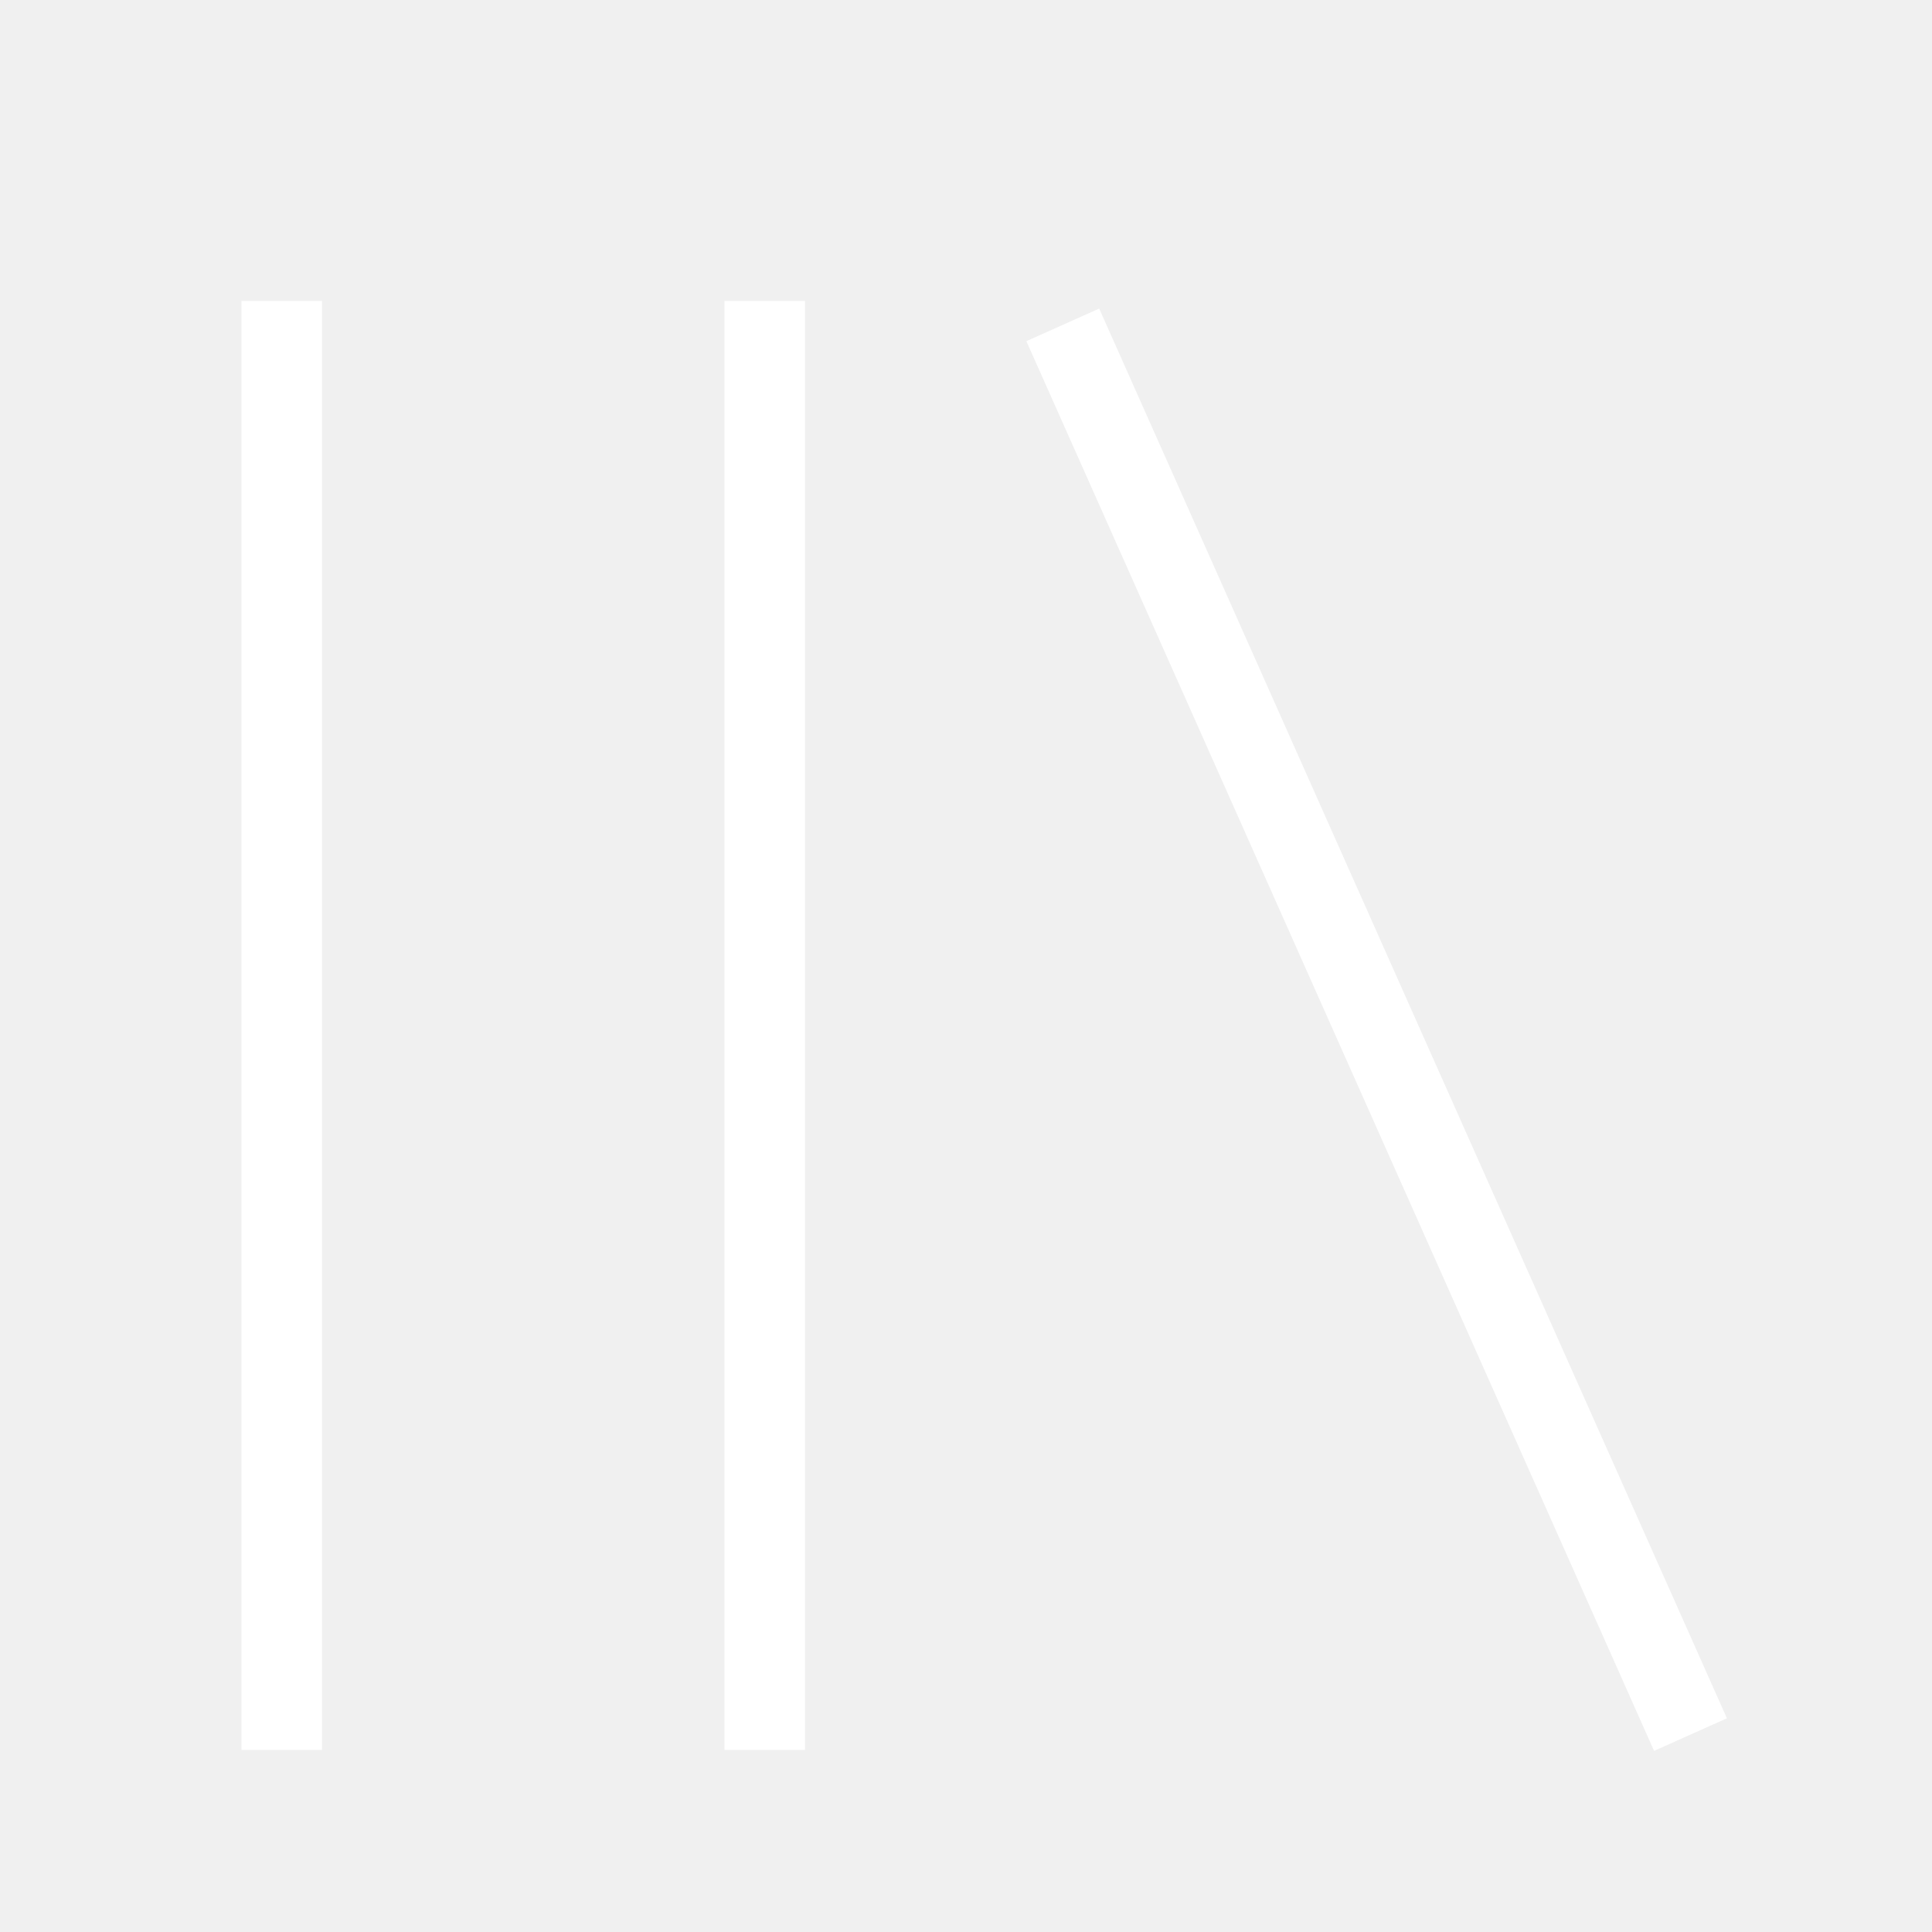
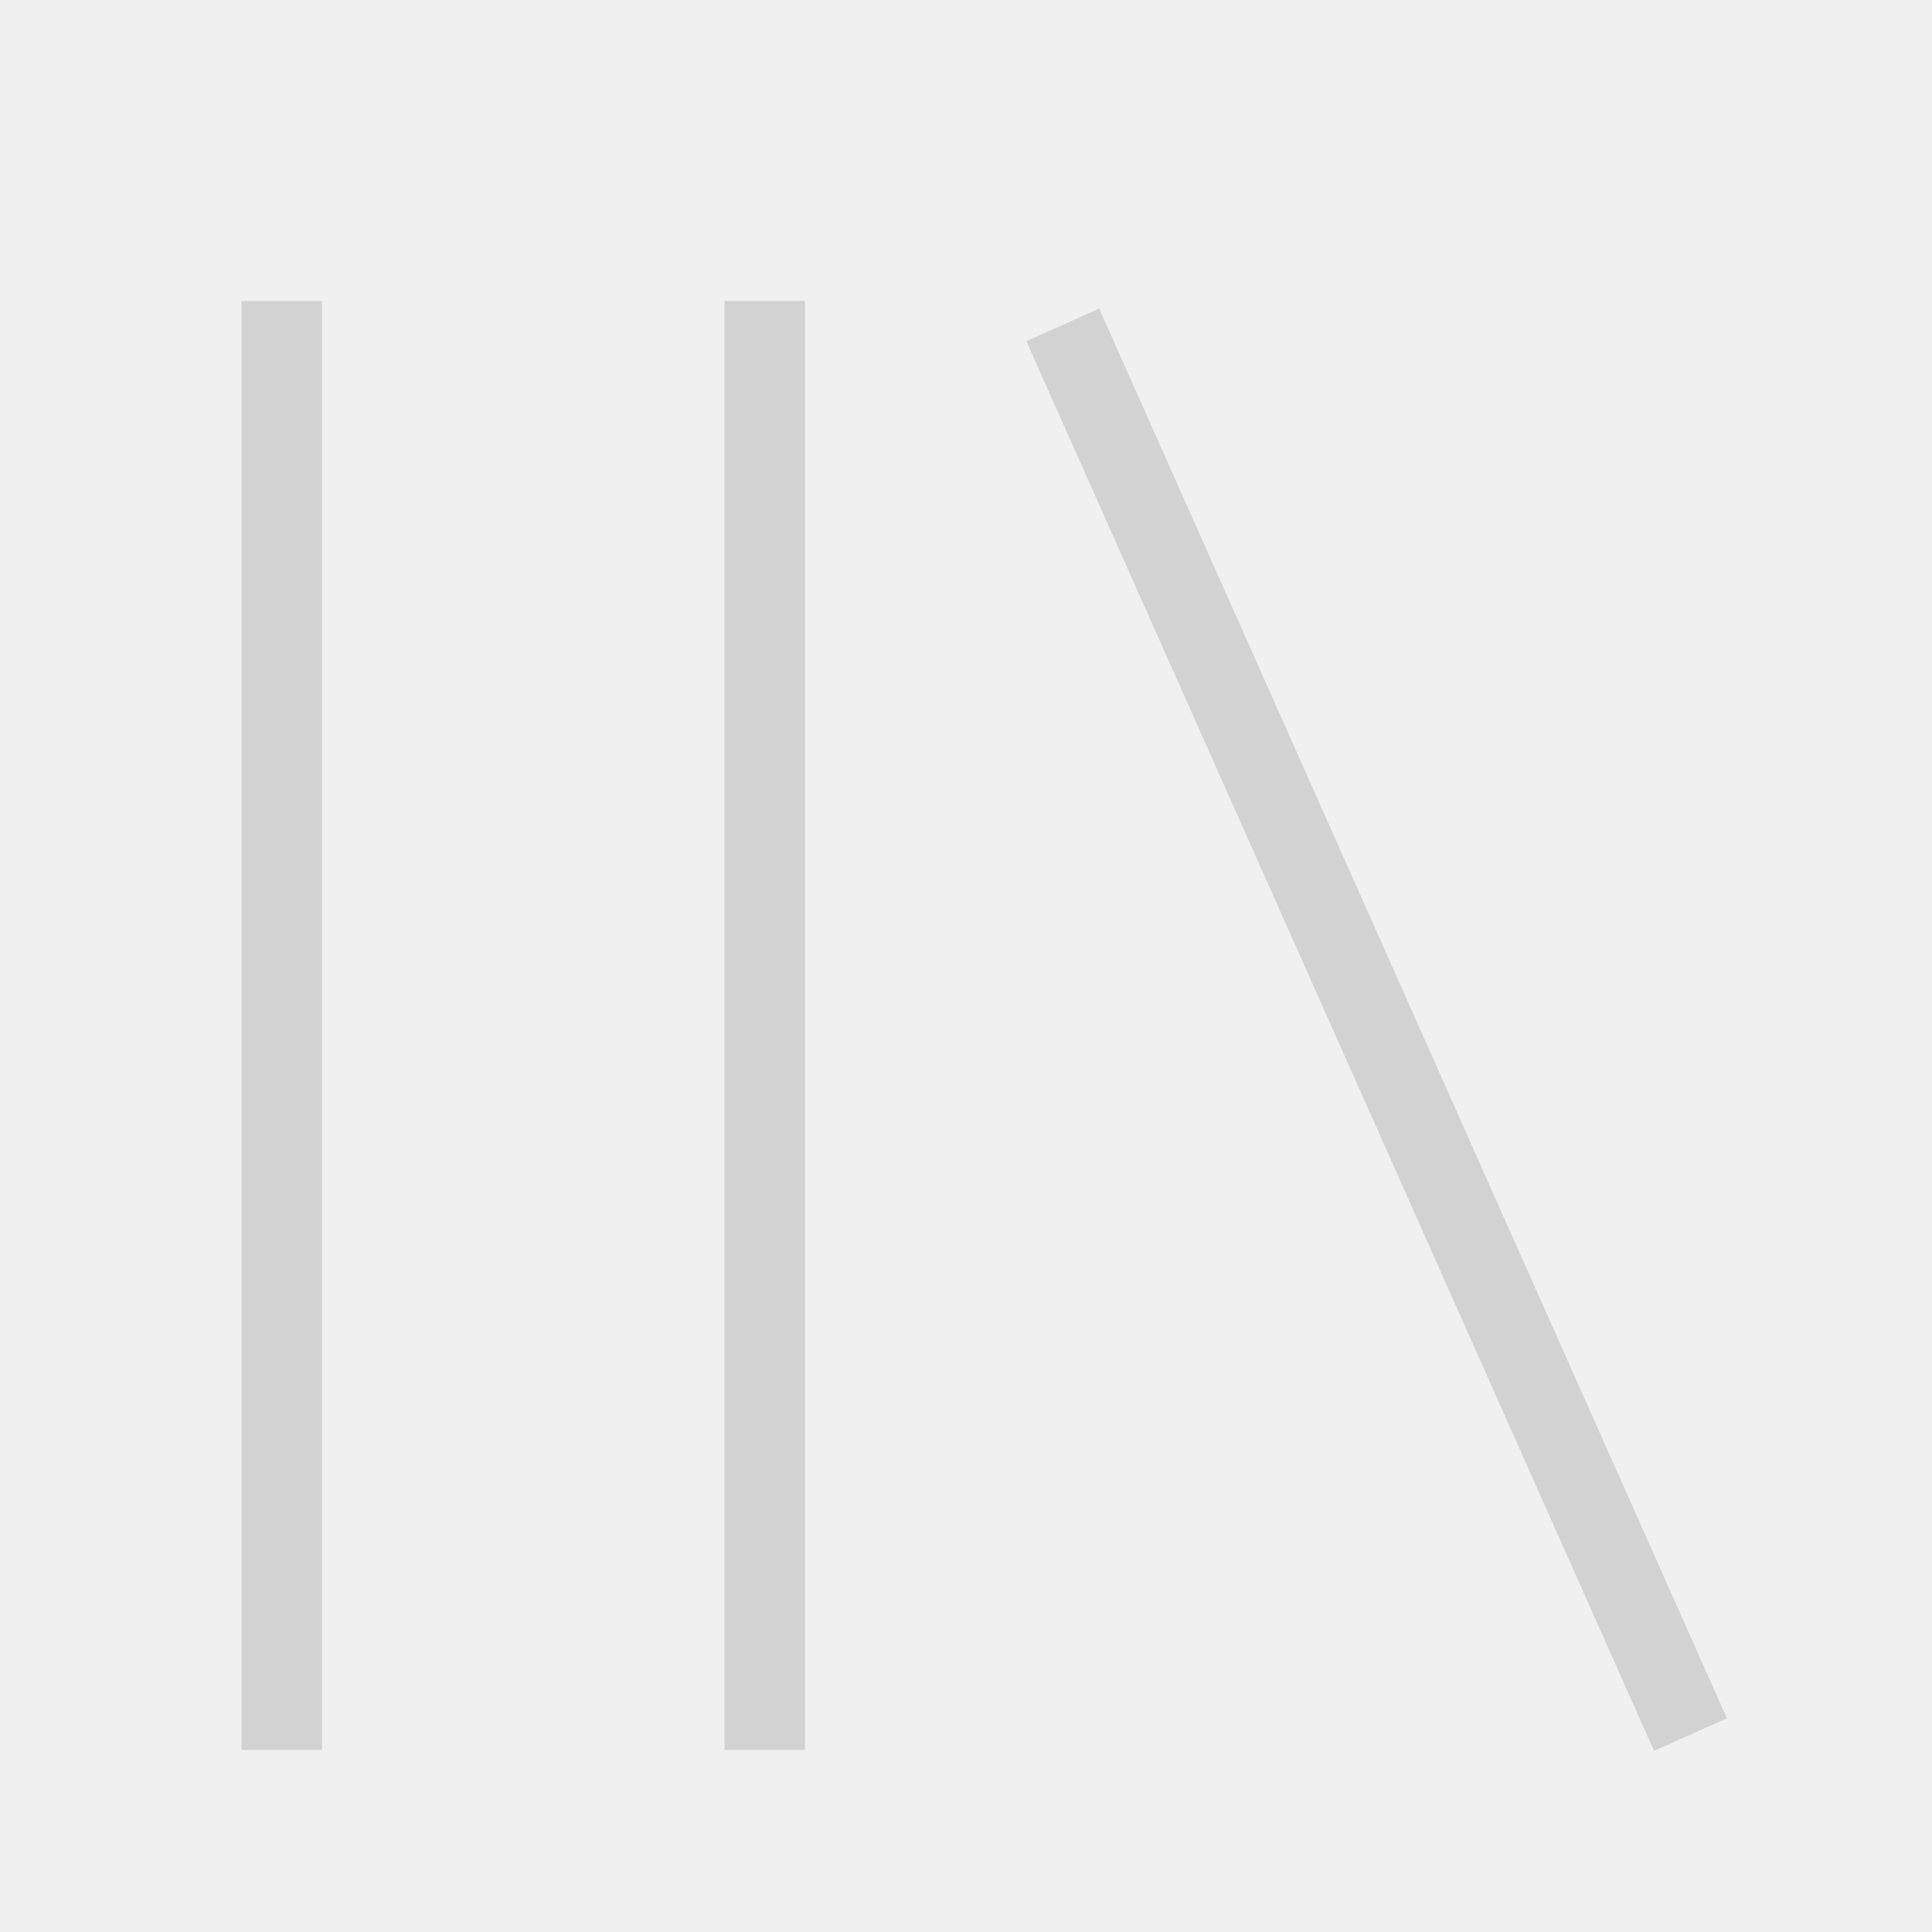
<svg xmlns="http://www.w3.org/2000/svg" viewBox="0 0 512 512">
-   <path d="M291.301 81.778l166.349 373.587-19.301 8.635-166.349-373.587zM64 463.746v-384h21.334v384h-21.334zM192 463.746v-384h21.334v384h-21.334z" fill="#ffffff" />
+   <path d="M291.301 81.778l166.349 373.587-19.301 8.635-166.349-373.587zM64 463.746v-384h21.334v384h-21.334zM192 463.746v-384h21.334v384h-21.334z" fill="#d2d2d2" />
</svg>
